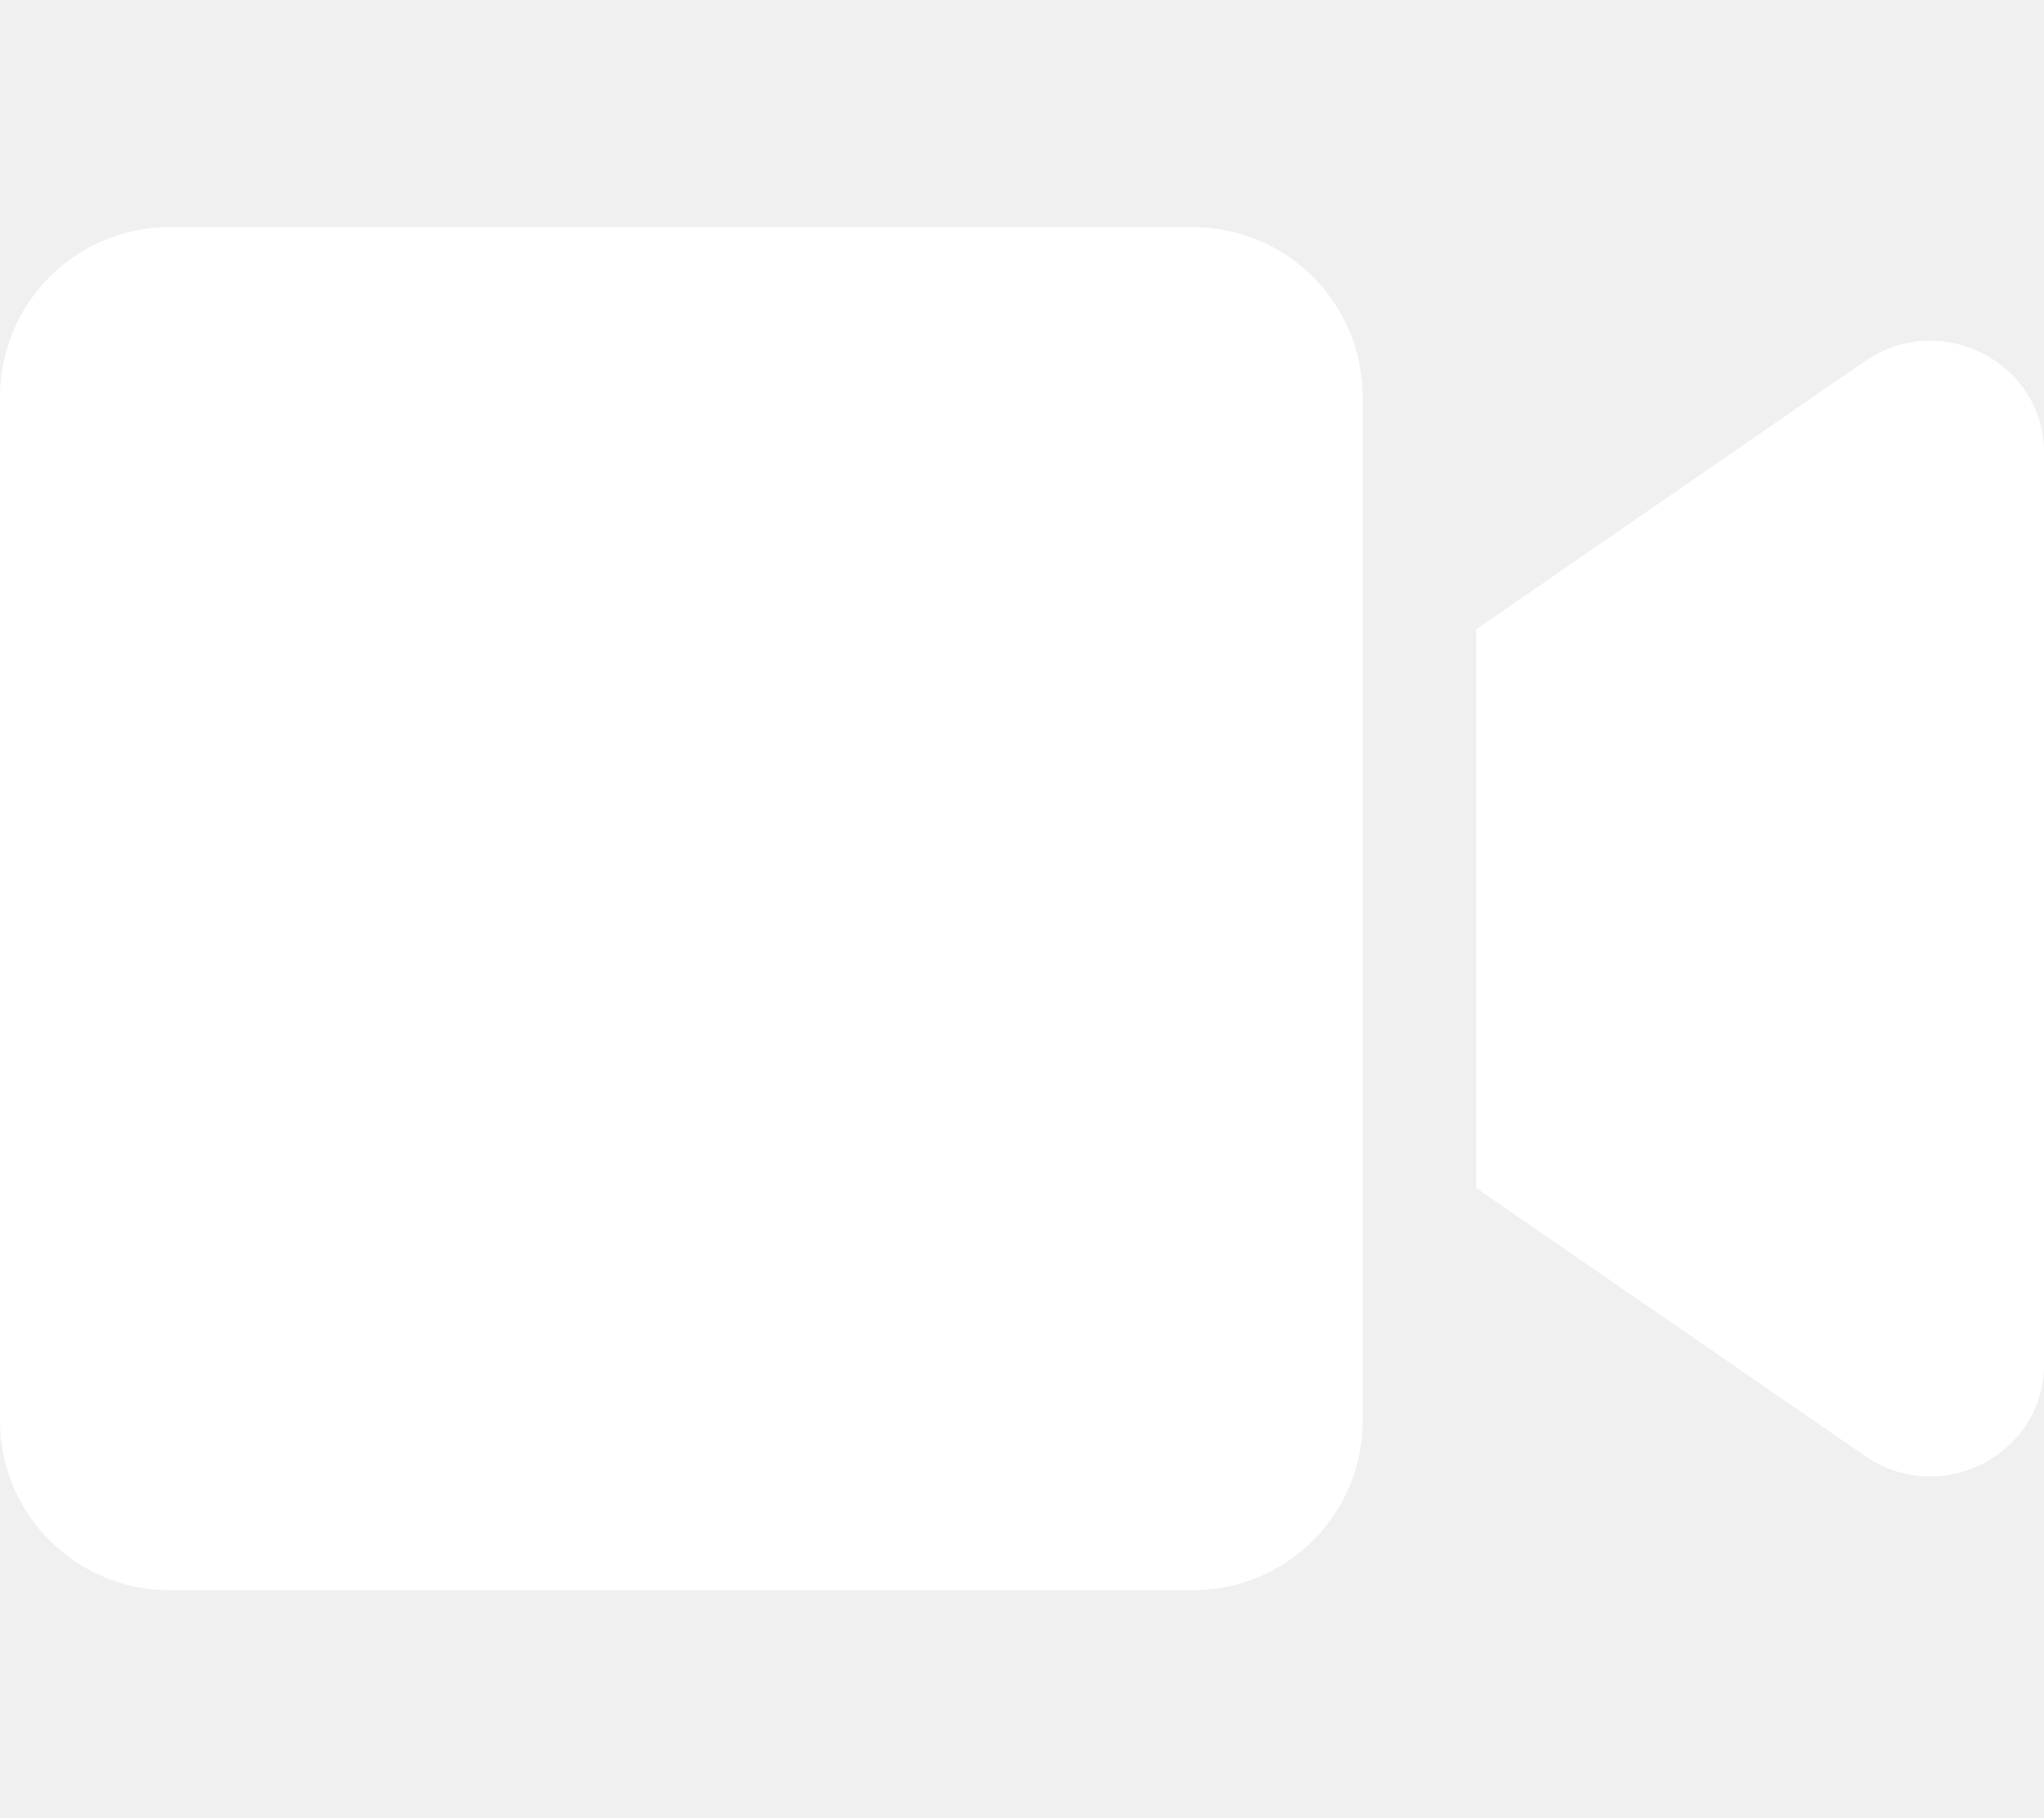
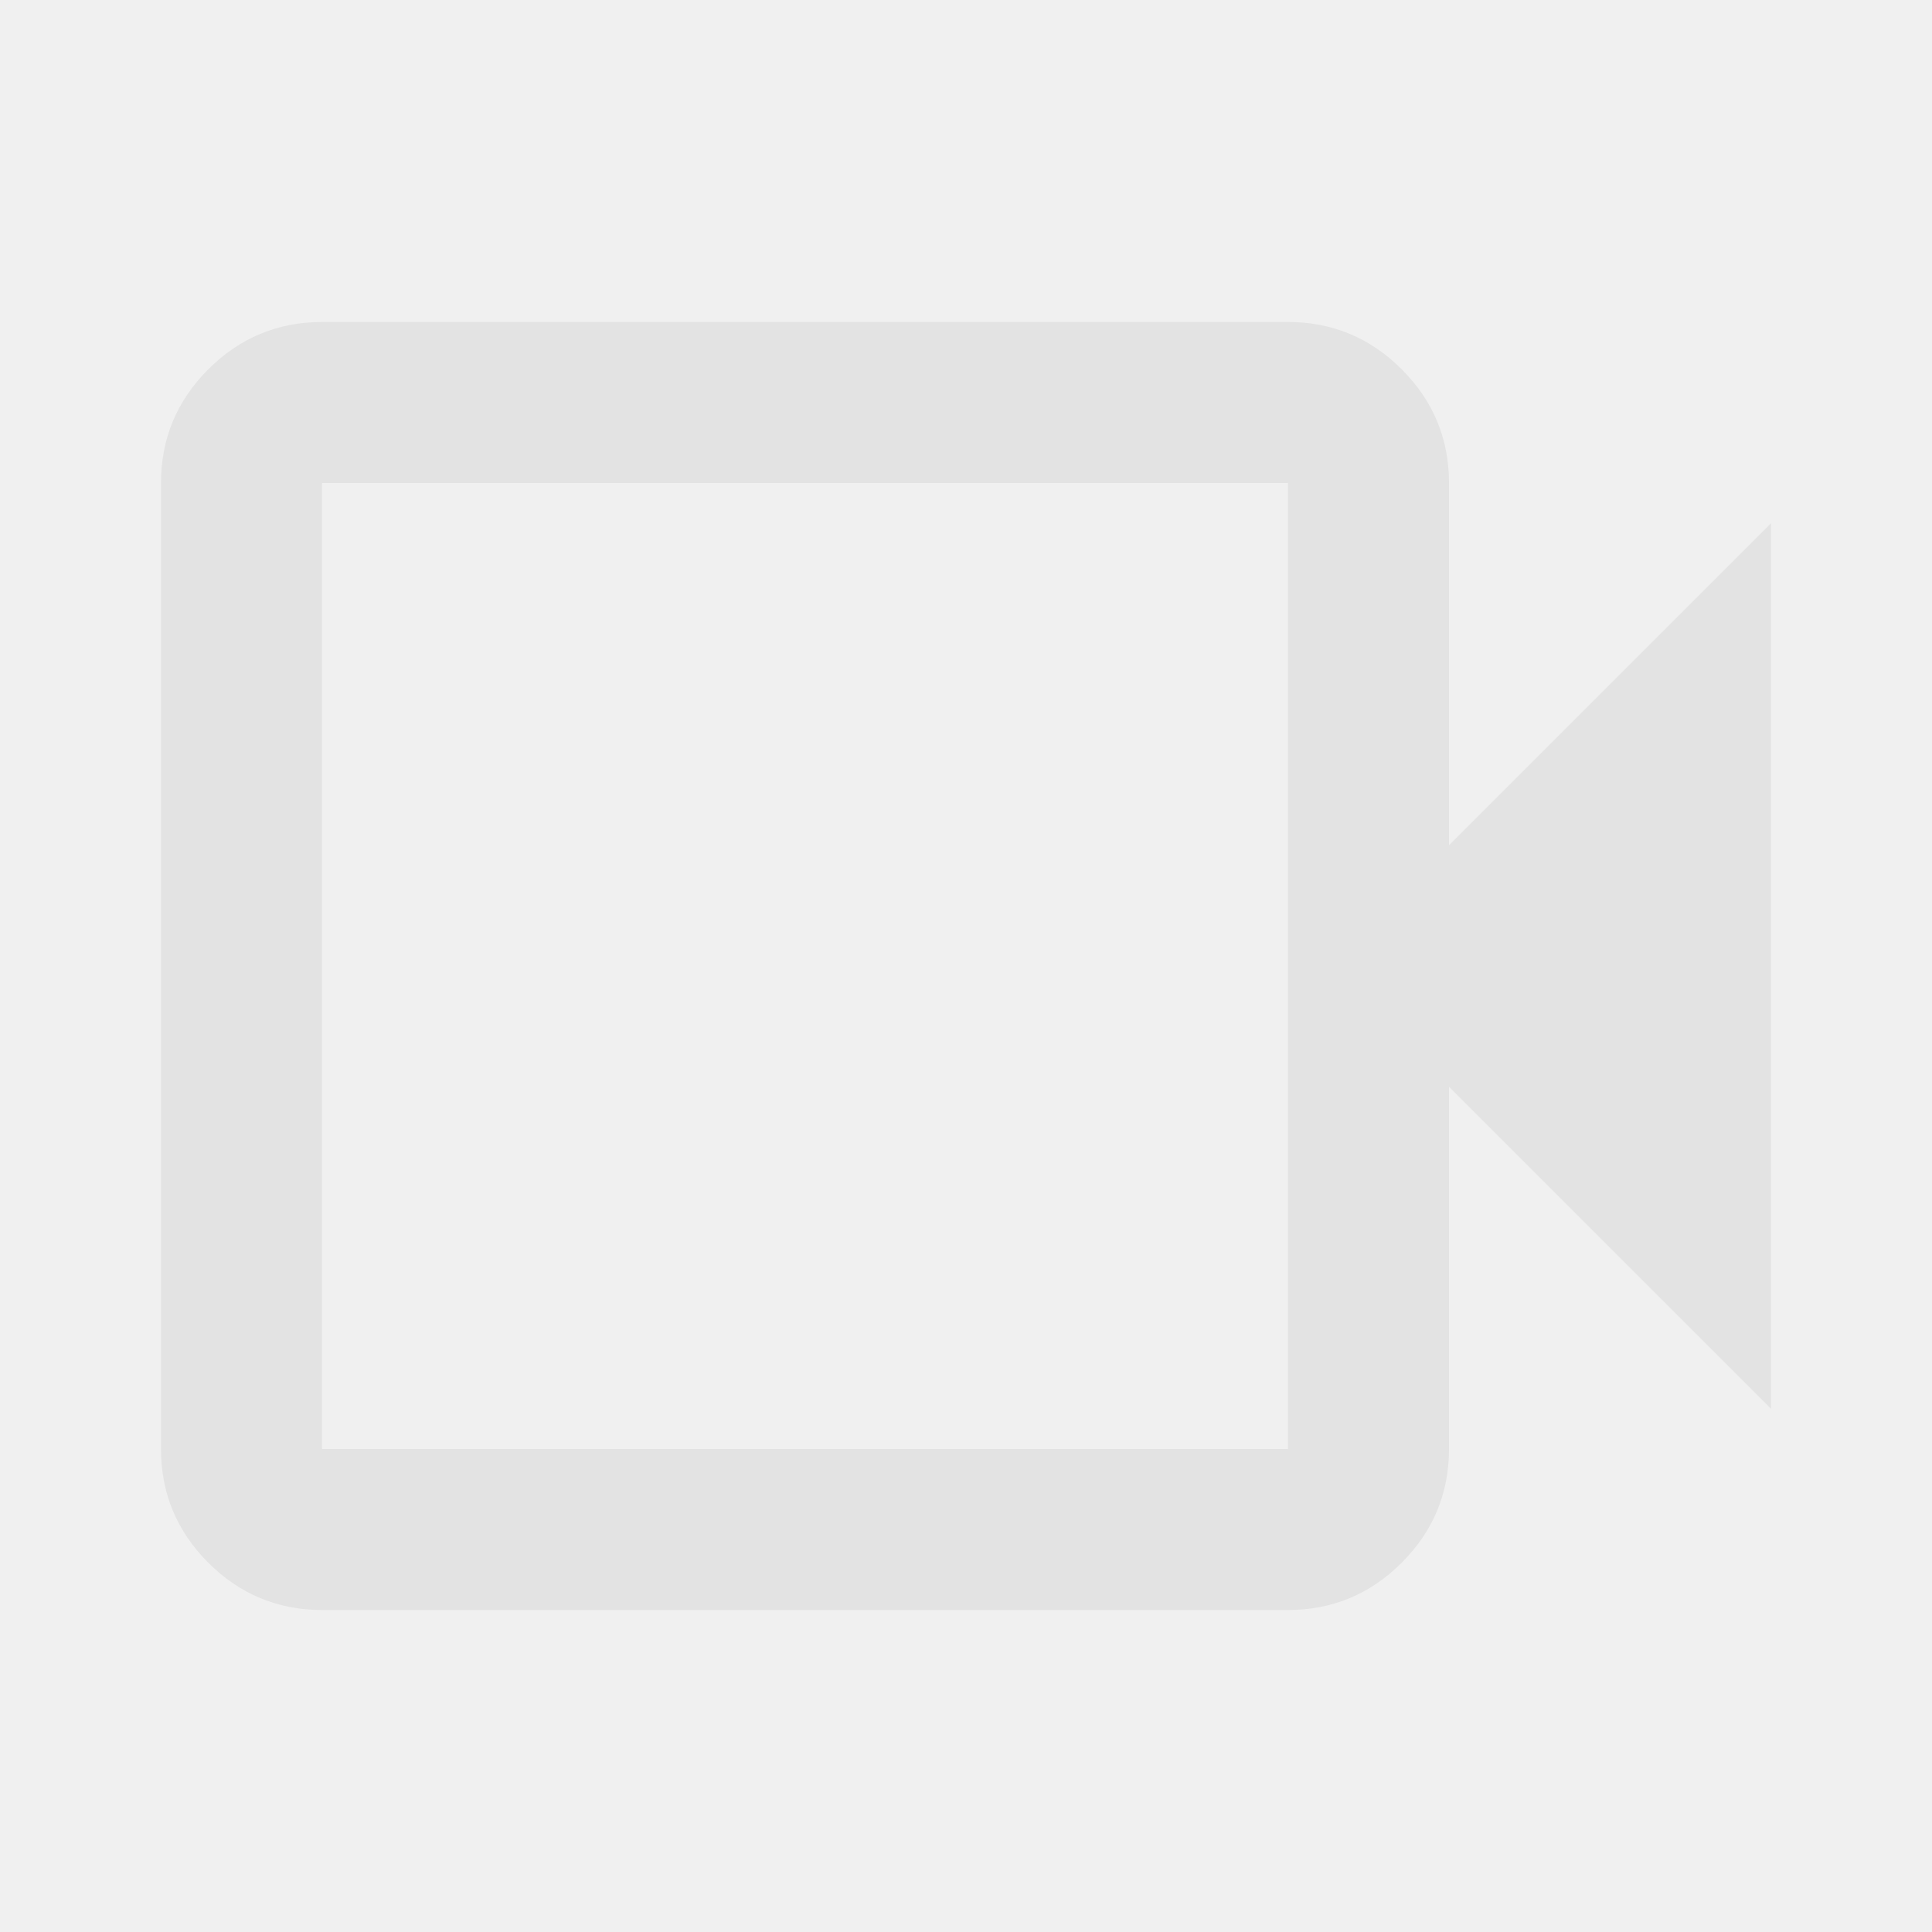
- <svg xmlns="http://www.w3.org/2000/svg" aria-hidden="true" focusable="false" data-prefix="fas" data-icon="video" class="svg-inline--fa fa-video fa-w-18" role="img" viewBox="0 0 576 512">
-   <path fill="#fff" d="M336.2 64H47.8C21.4 64 0 85.4 0 111.8v288.4C0 426.6 21.4 448 47.8 448h288.4c26.4 0 47.8-21.4 47.8-47.8V111.8c0-26.4-21.4-47.8-47.8-47.8zm189.4 37.7L416 177.3v157.4l109.6 75.5c21.2 14.6 50.4-.3 50.4-25.8V127.5c0-25.4-29.1-40.4-50.4-25.8z" />
+ <svg xmlns="http://www.w3.org/2000/svg" height="24px" viewBox="0 -960 960 960" width="24px" fill="#e3e3e3">
+   <path d="M160-160q-33 0-56.5-23.5T80-240v-480q0-33 23.5-56.5T160-800h480q33 0 56.5 23.5T720-720v180l160-160v440L720-420v180q0 33-23.5 56.5T640-160H160Zm0-80h480v-480H160v480Zm0 0v-480 480Z" />
</svg>
